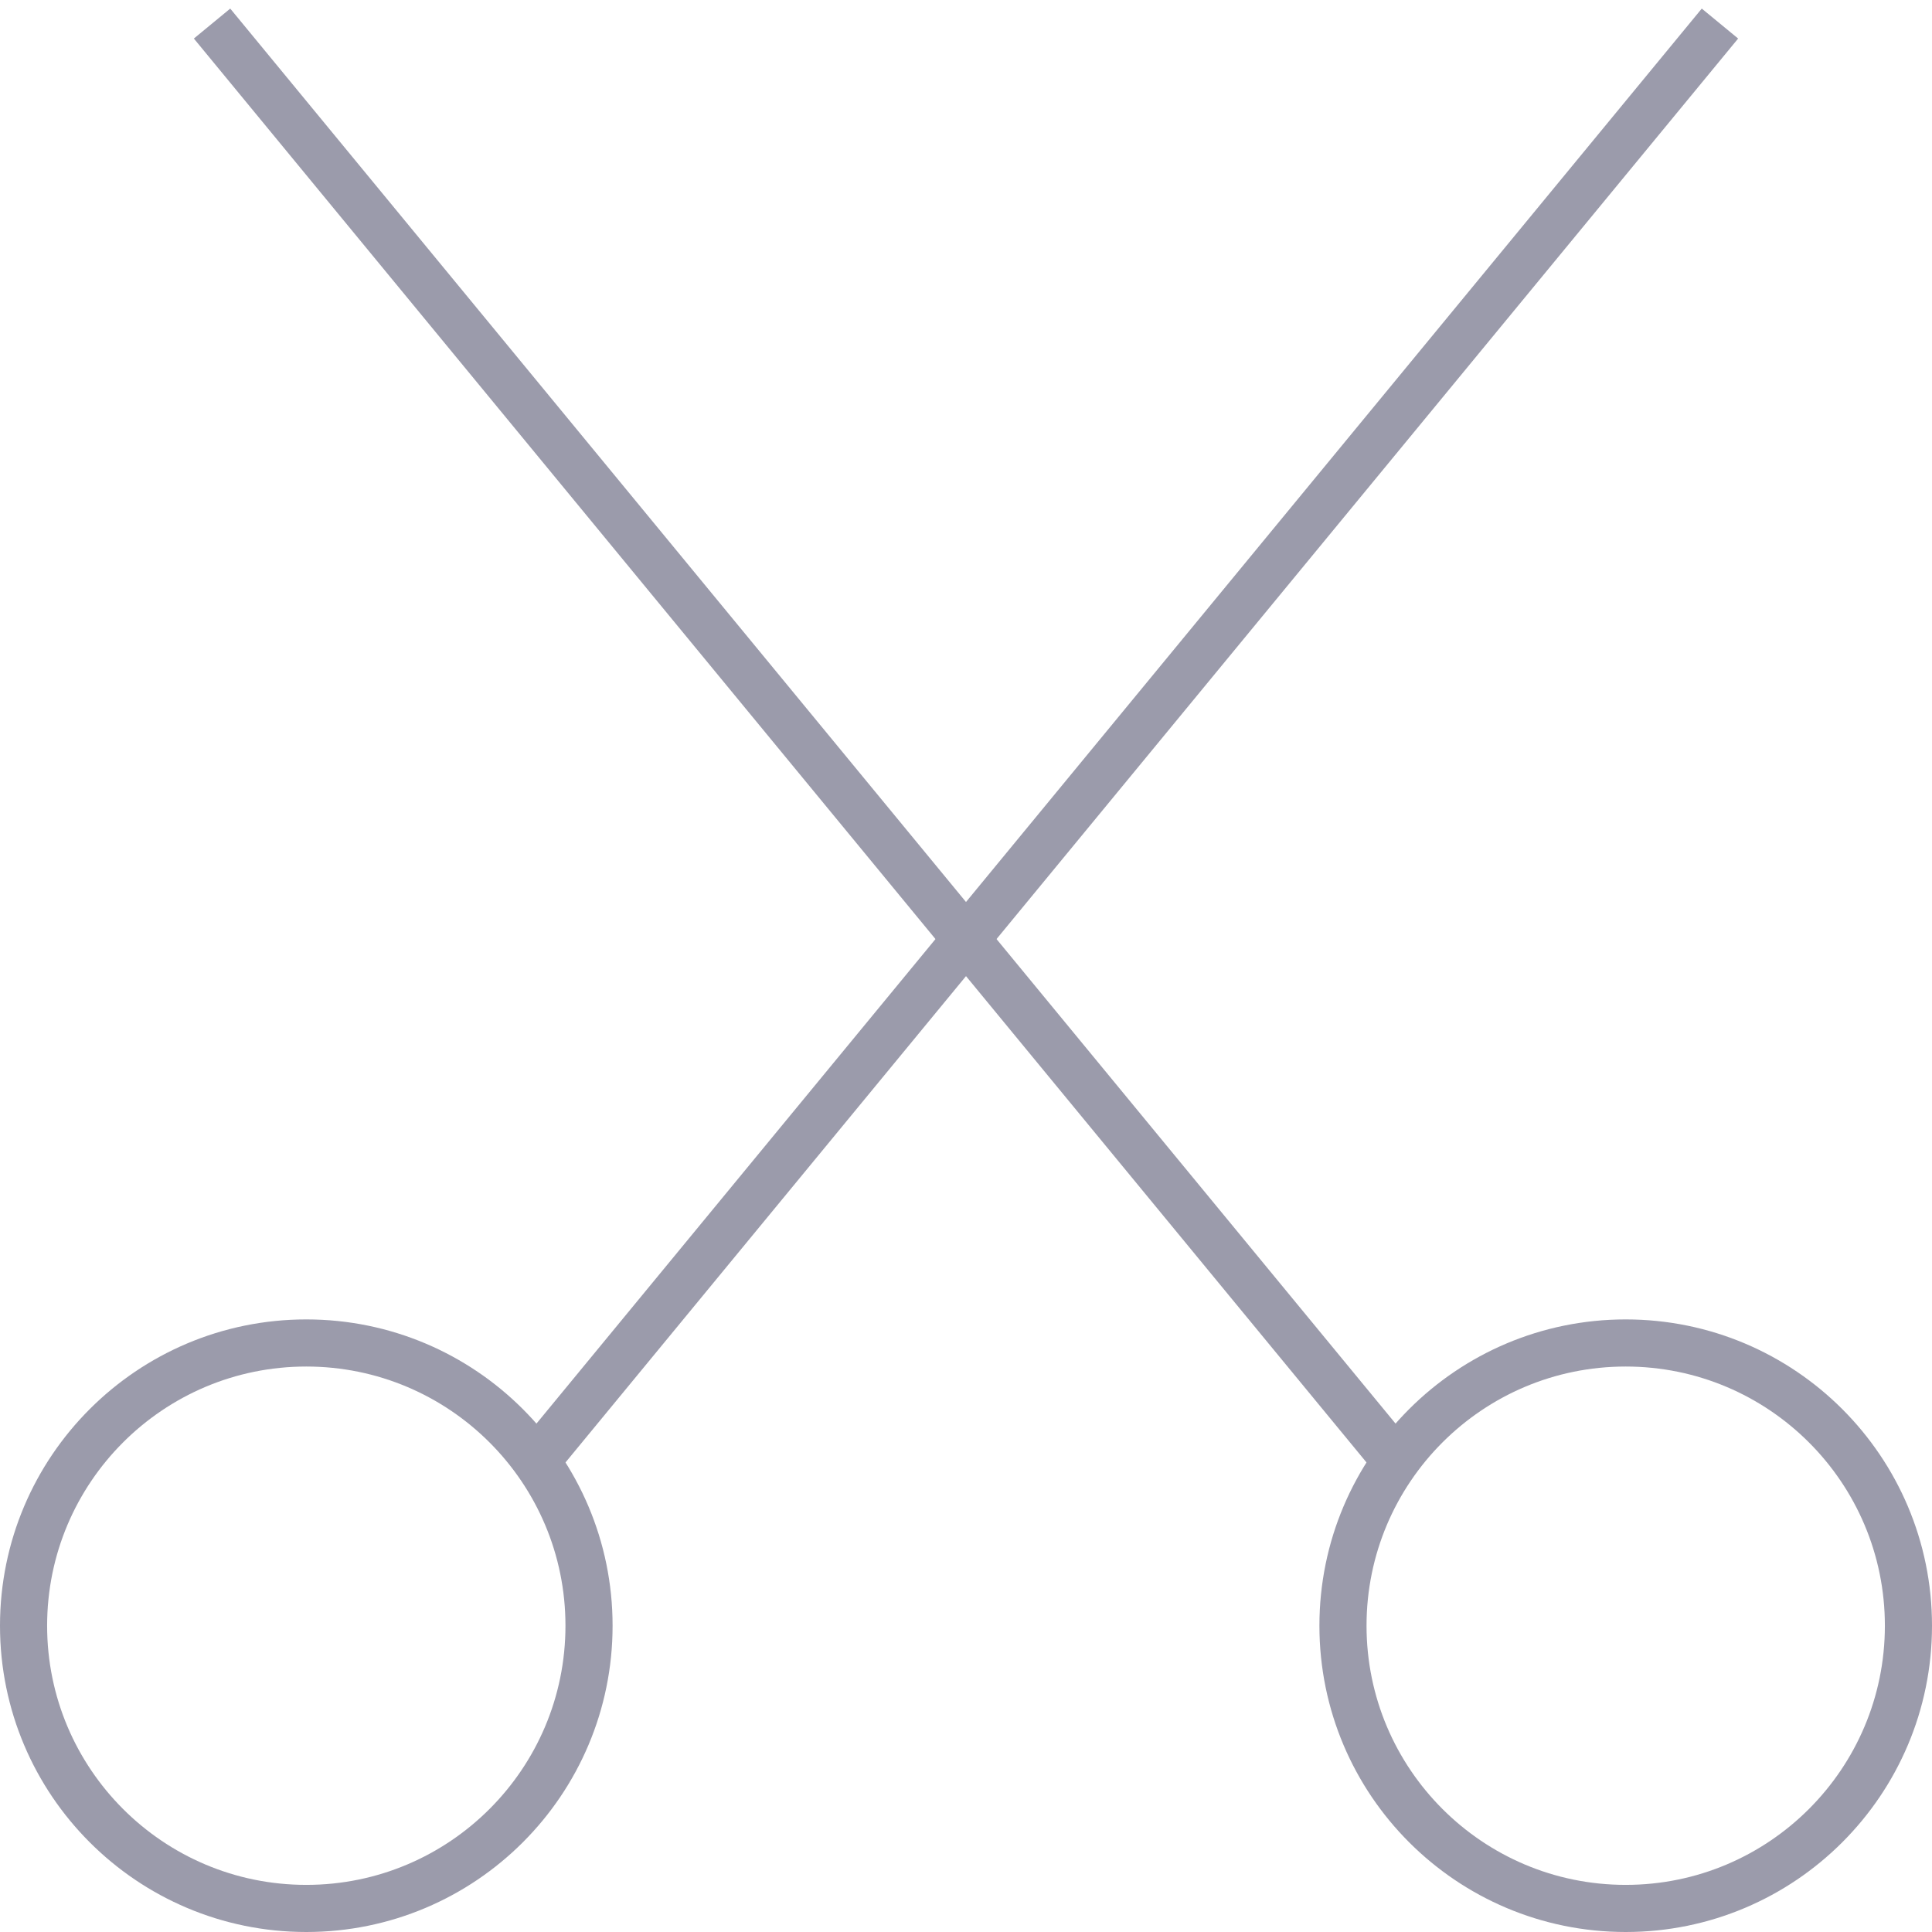
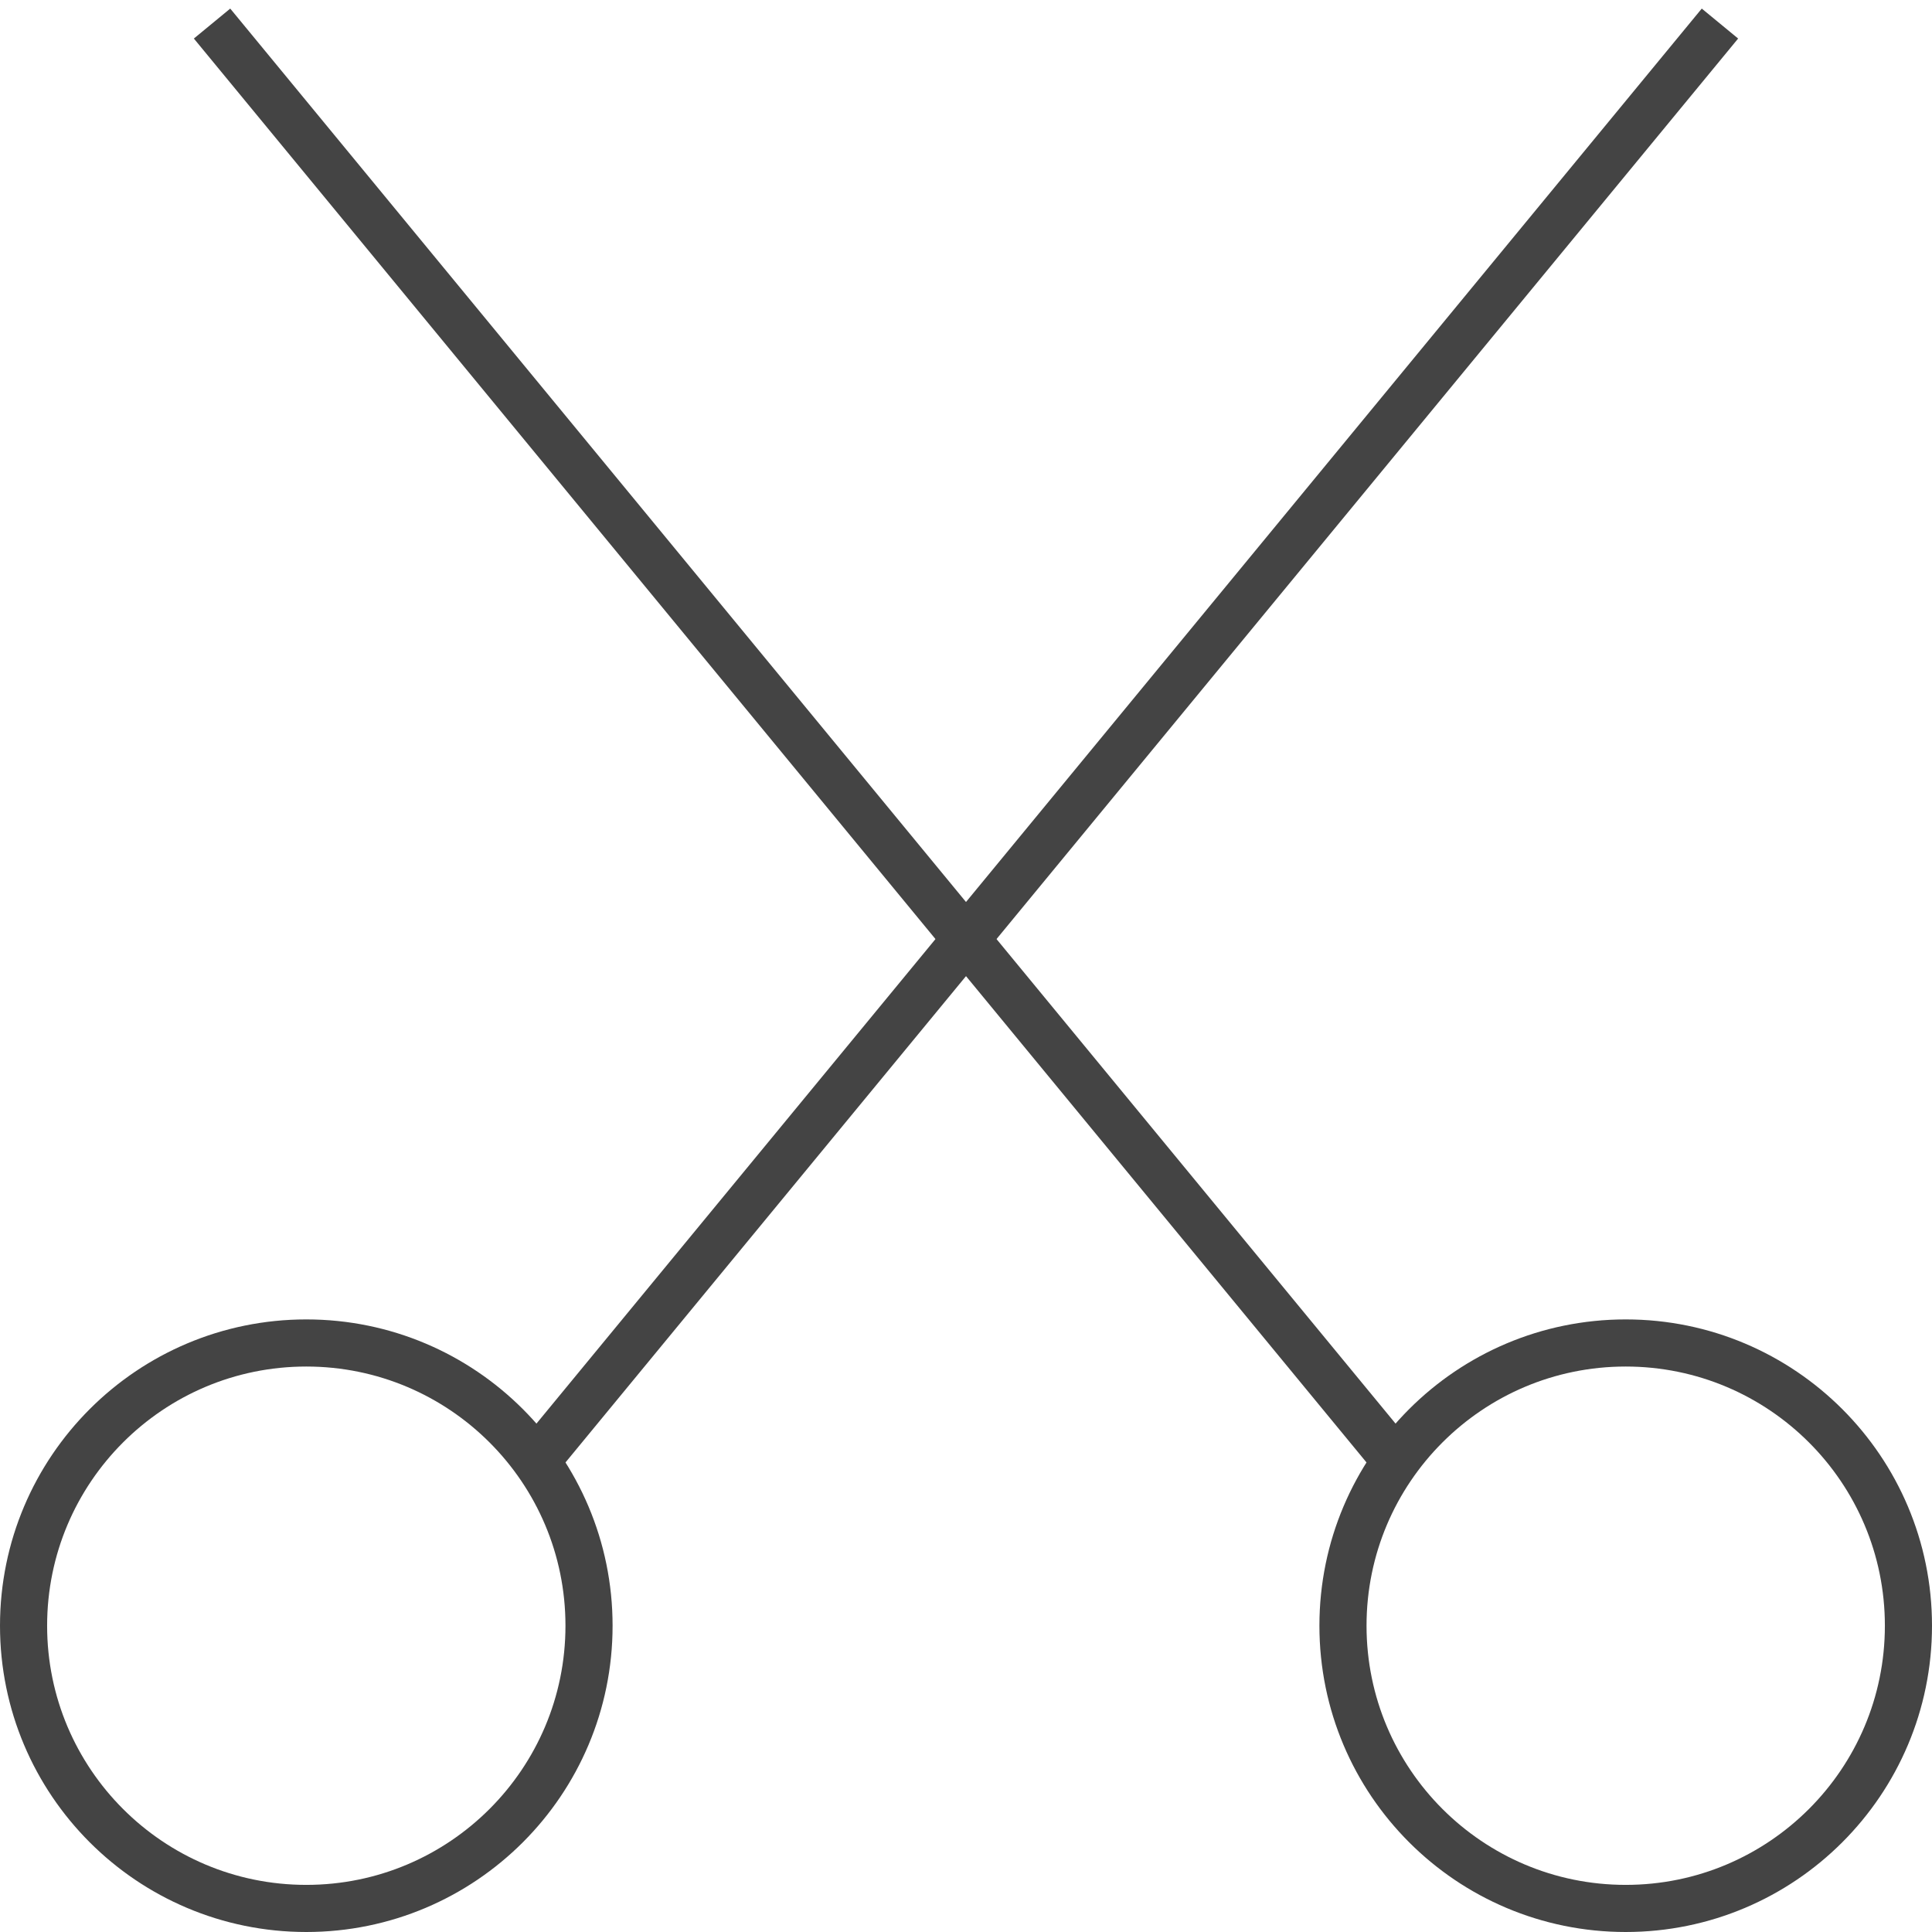
- <svg xmlns="http://www.w3.org/2000/svg" width="41px" height="41px" viewBox="0 0 41 41" version="1.1">
-   <defs />
-   <g id="Page-1" stroke="none" stroke-width="1" fill="none" fill-rule="evenodd">
-     <g id="-Transaction-icons" transform="translate(-142, -2686)" stroke="#9B9BAB">
-       <g id="scissors" transform="translate(142, 2686)">
-         <g id="Group" transform="translate(0.5, 0.5)">
-           <path d="M10.878,30.505 L36,0" id="Shape" />
-           <path d="M29.122,30.505 L4,0" id="Shape" />
-           <circle id="Oval" cx="34" cy="34" r="6" />
-           <circle id="Oval" cx="6" cy="34" r="6" />
-         </g>
-       </g>
+ <svg xmlns="http://www.w3.org/2000/svg" width="41" height="41" viewBox="0 0 41 41">
+   <g class="nc-icon-wrapper" fill="#444444">
+     <g transform="translate(-142 -2686) translate(142 2686) translate(.5 .5)" stroke="#444444" stroke-width="1" fill="none" fill-rule="evenodd">
+       <path d="M10.878 30.505L36 0" />
+       <path d="M29.122 30.505L4 0" />
+       <circle cx="34" cy="34" r="6" />
+       <circle cx="6" cy="34" r="6" />
    </g>
  </g>
</svg>
